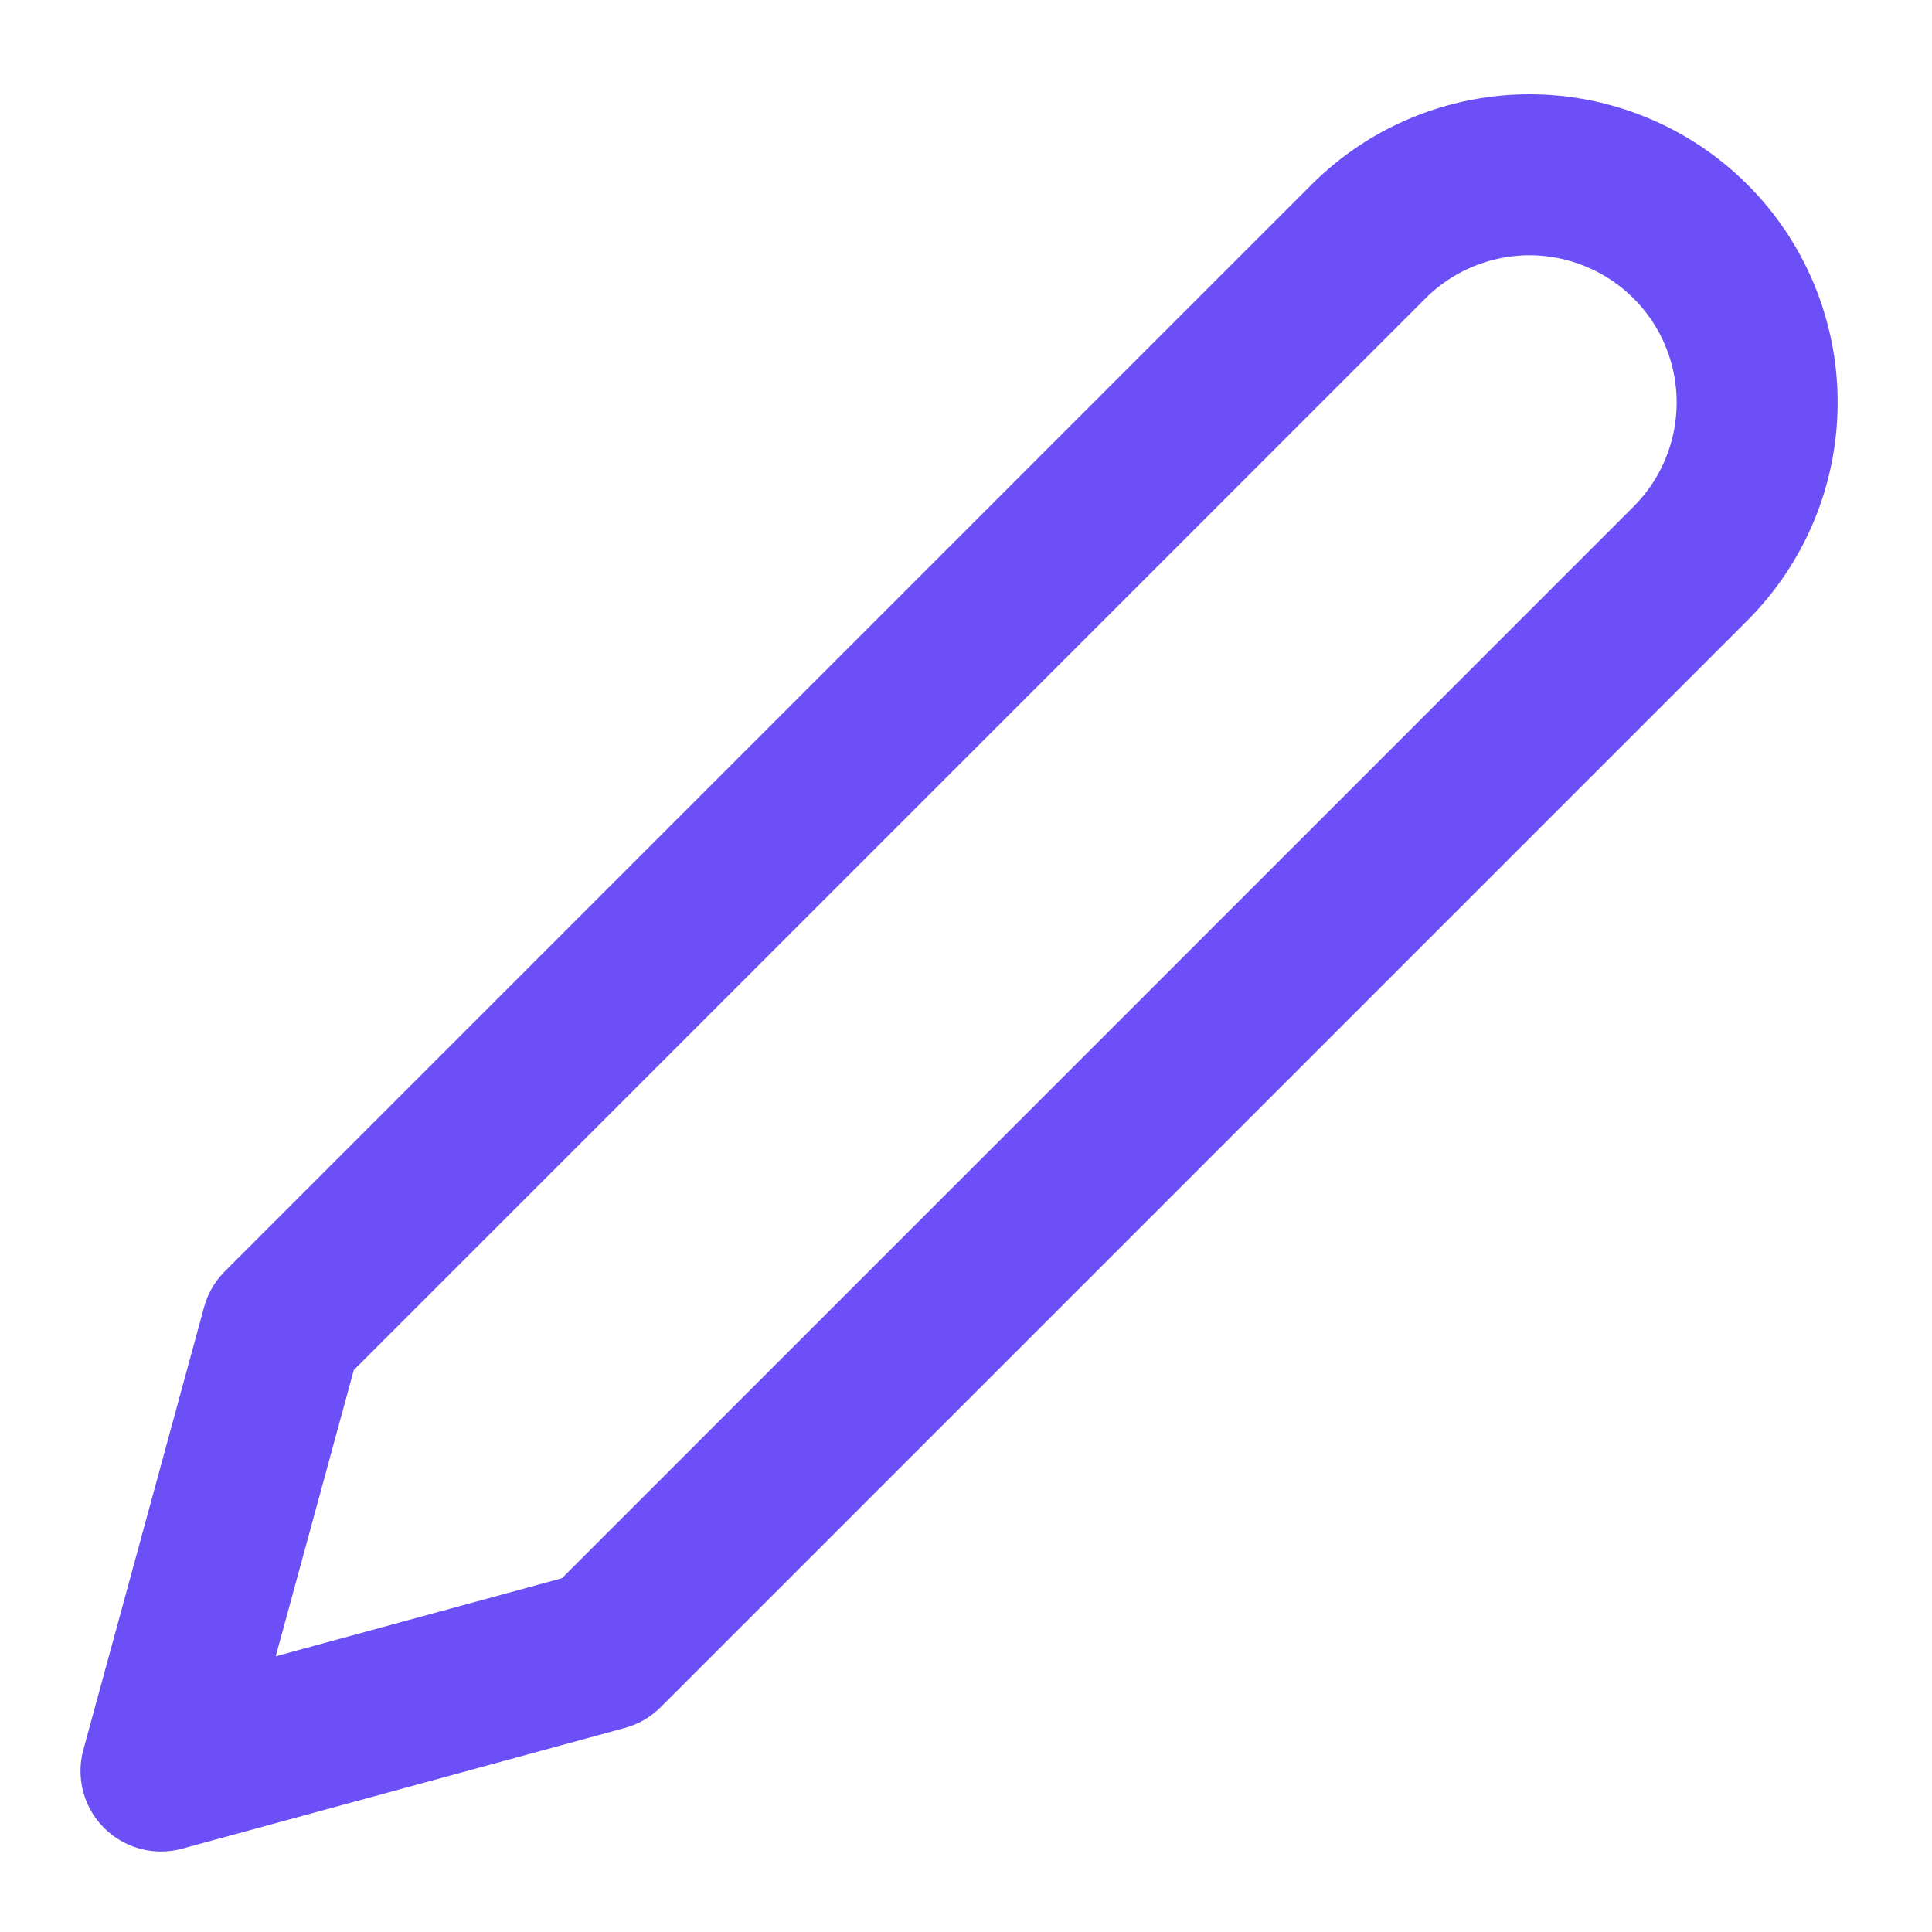
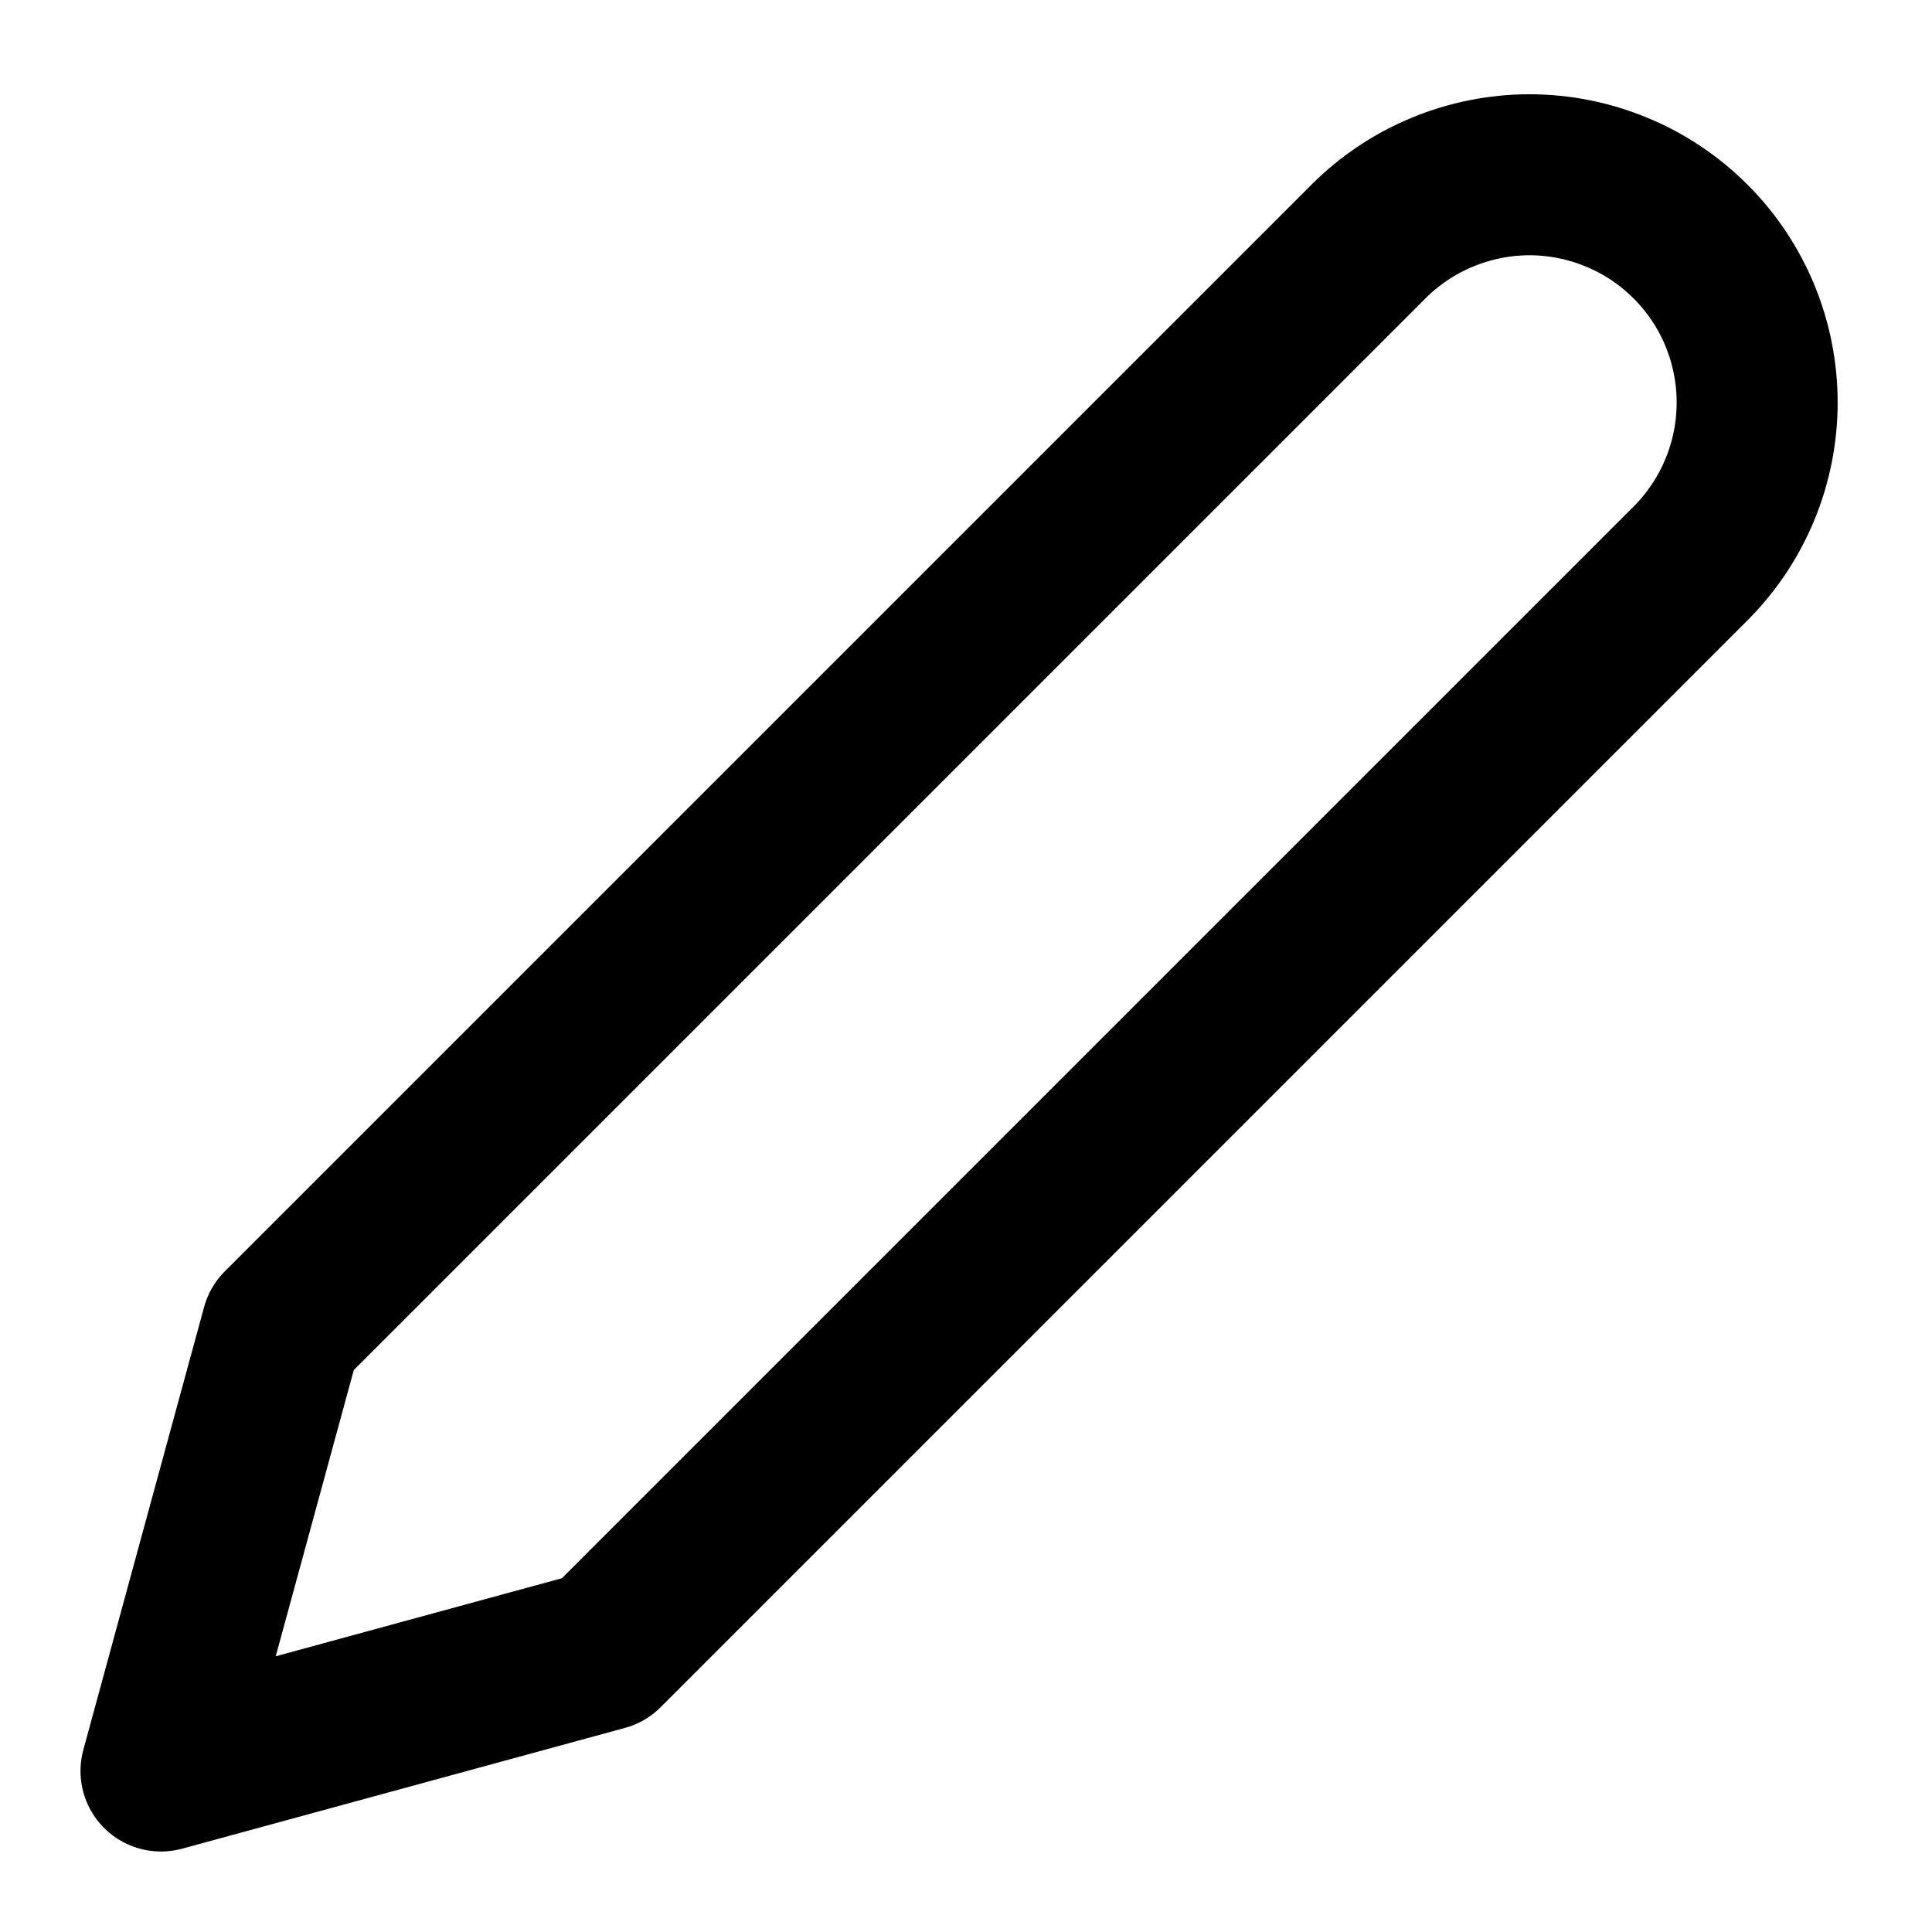
<svg xmlns="http://www.w3.org/2000/svg" width="24" height="24" viewBox="0 0 24 24" fill="none">
-   <path d="M17 3C17.263 2.737 17.574 2.529 17.918 2.387C18.261 2.245 18.629 2.171 19 2.171C19.371 2.171 19.739 2.245 20.082 2.387C20.426 2.529 20.737 2.737 21 3C21.263 3.262 21.471 3.574 21.613 3.917C21.755 4.261 21.828 4.628 21.828 5C21.828 5.371 21.755 5.739 21.613 6.082C21.471 6.425 21.263 6.737 21 7L7.5 20.5L2 22L3.5 16.5L17 3Z" stroke="#6C4FF6" stroke-width="2" stroke-linecap="round" stroke-linejoin="round" />
+   <path d="M17 3C17.263 2.737 17.574 2.529 17.918 2.387C18.261 2.245 18.629 2.171 19 2.171C19.371 2.171 19.739 2.245 20.082 2.387C20.426 2.529 20.737 2.737 21 3C21.263 3.262 21.471 3.574 21.613 3.917C21.755 4.261 21.828 4.628 21.828 5C21.828 5.371 21.755 5.739 21.613 6.082C21.471 6.425 21.263 6.737 21 7L7.5 20.5L2 22L3.5 16.5L17 3Z" stroke="currentColor" stroke-width="2" stroke-linecap="round" stroke-linejoin="round" />
</svg>
